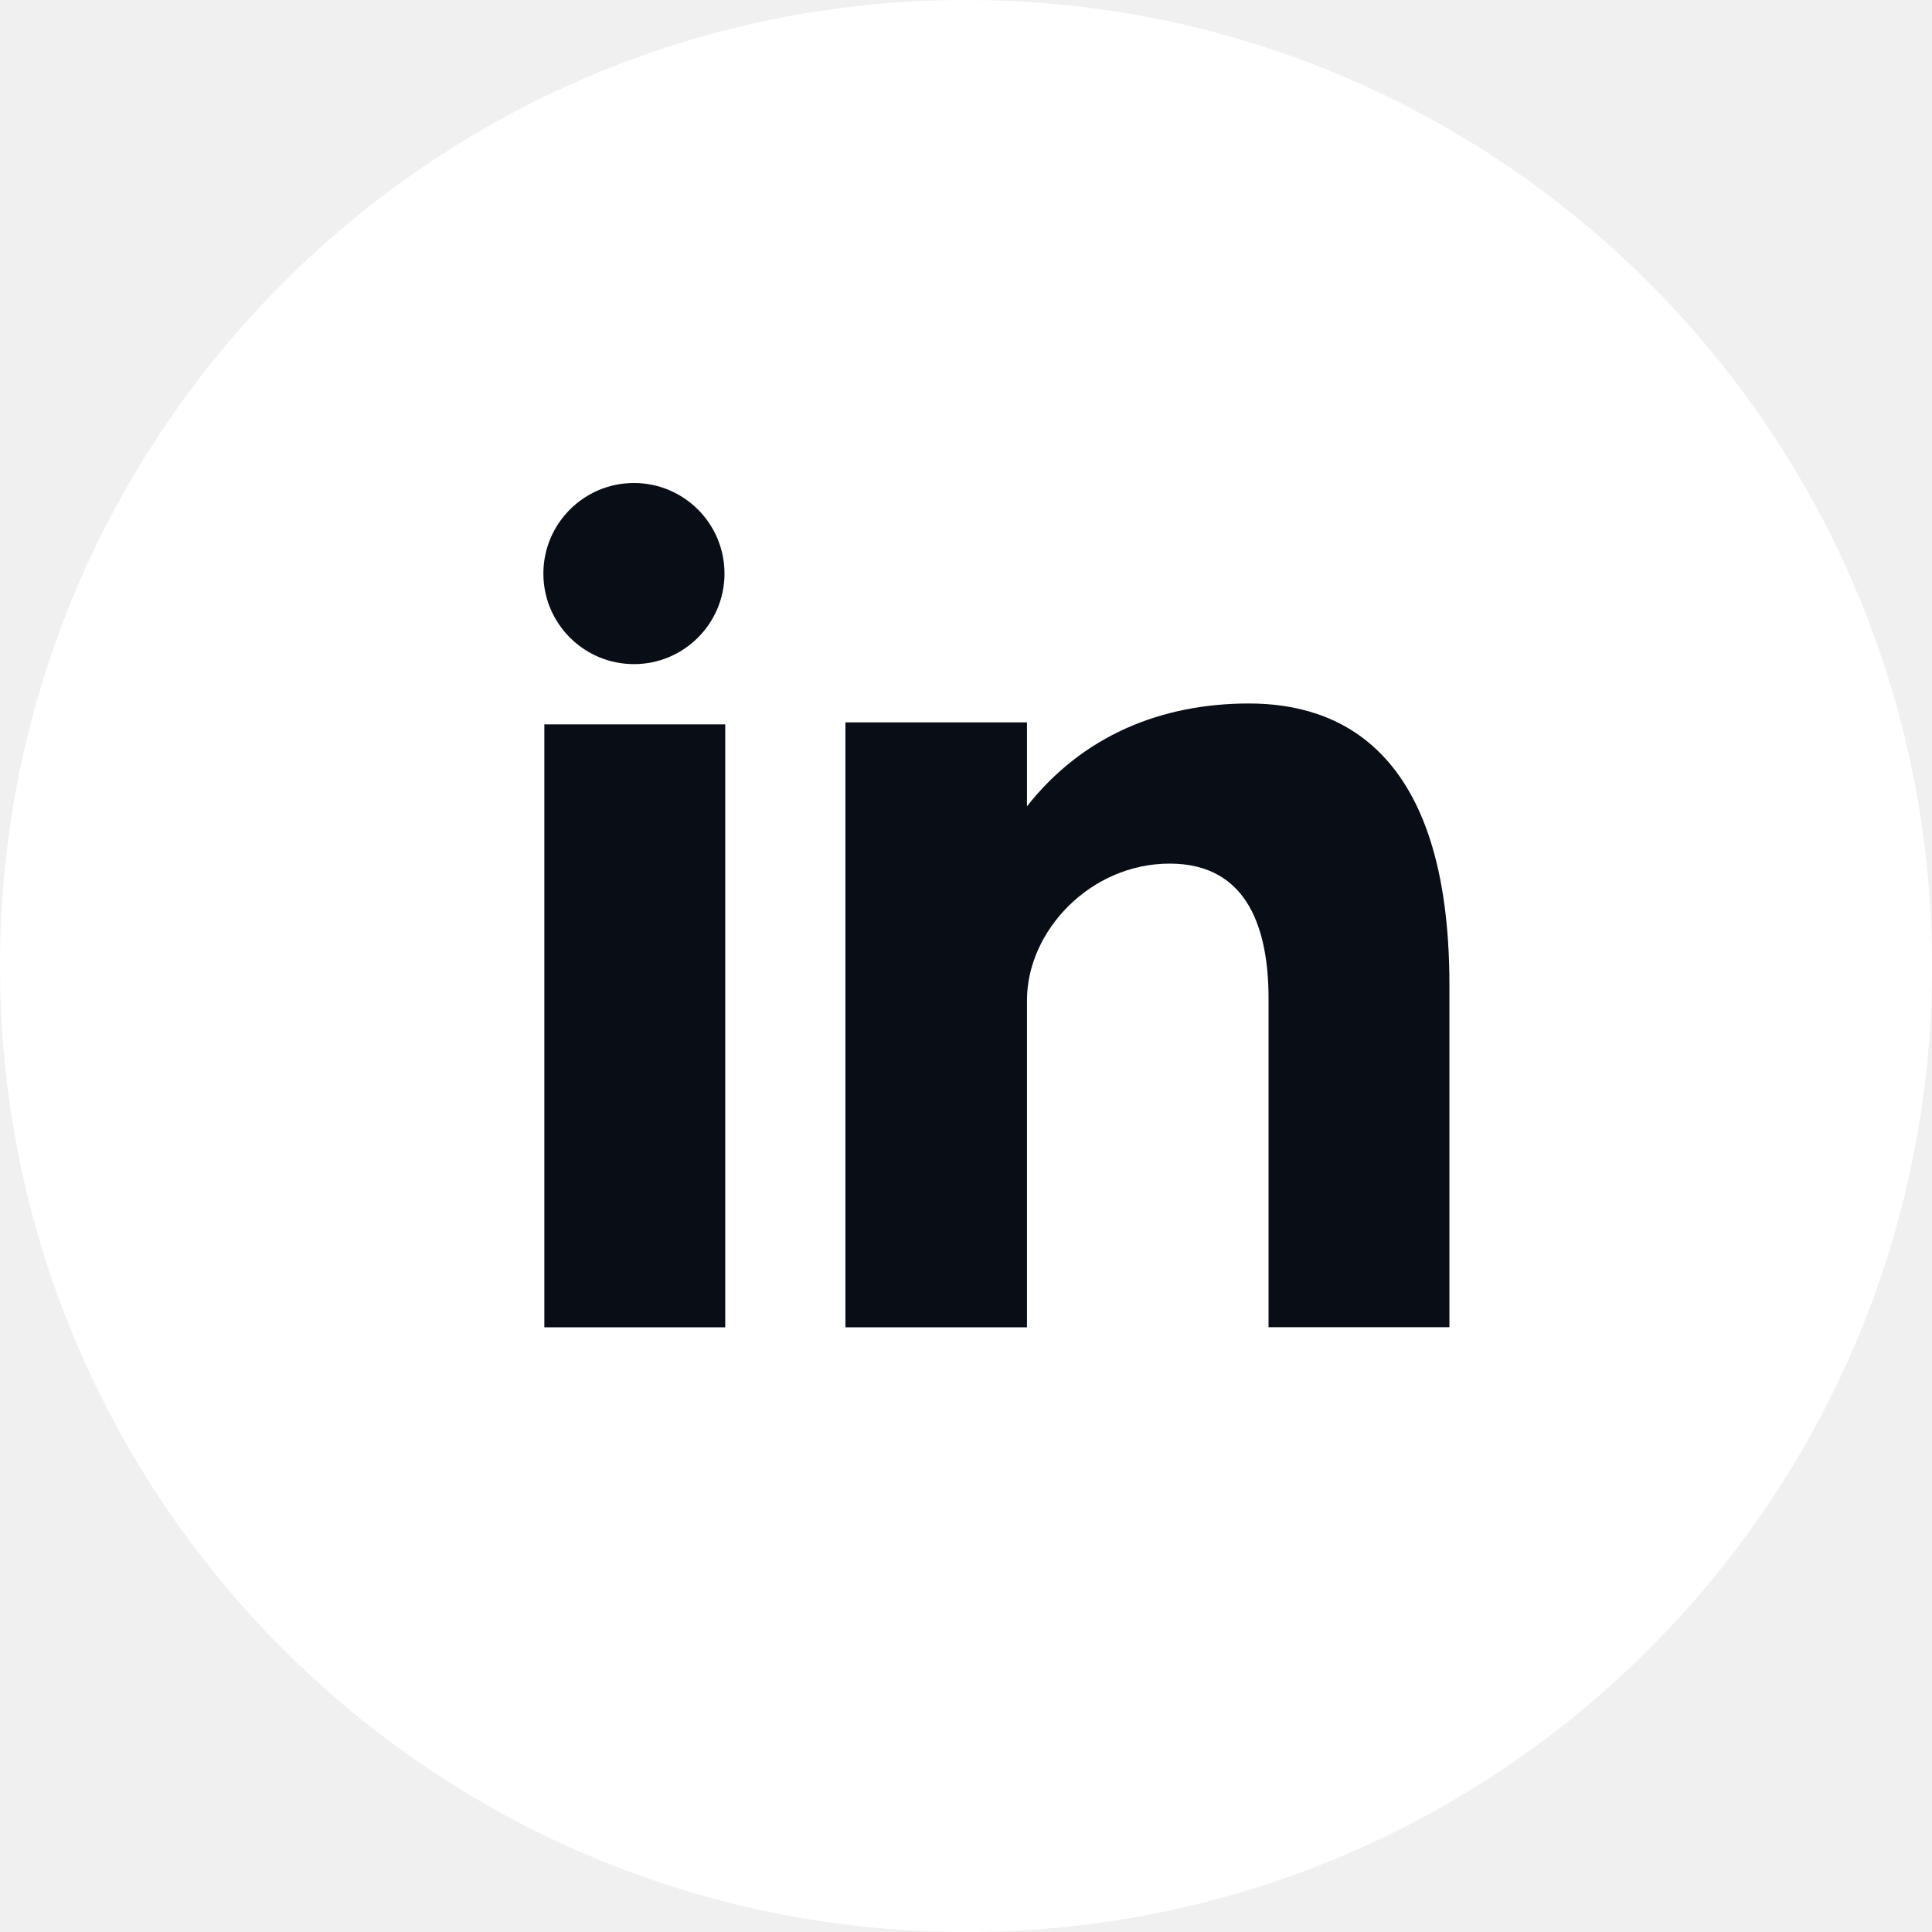
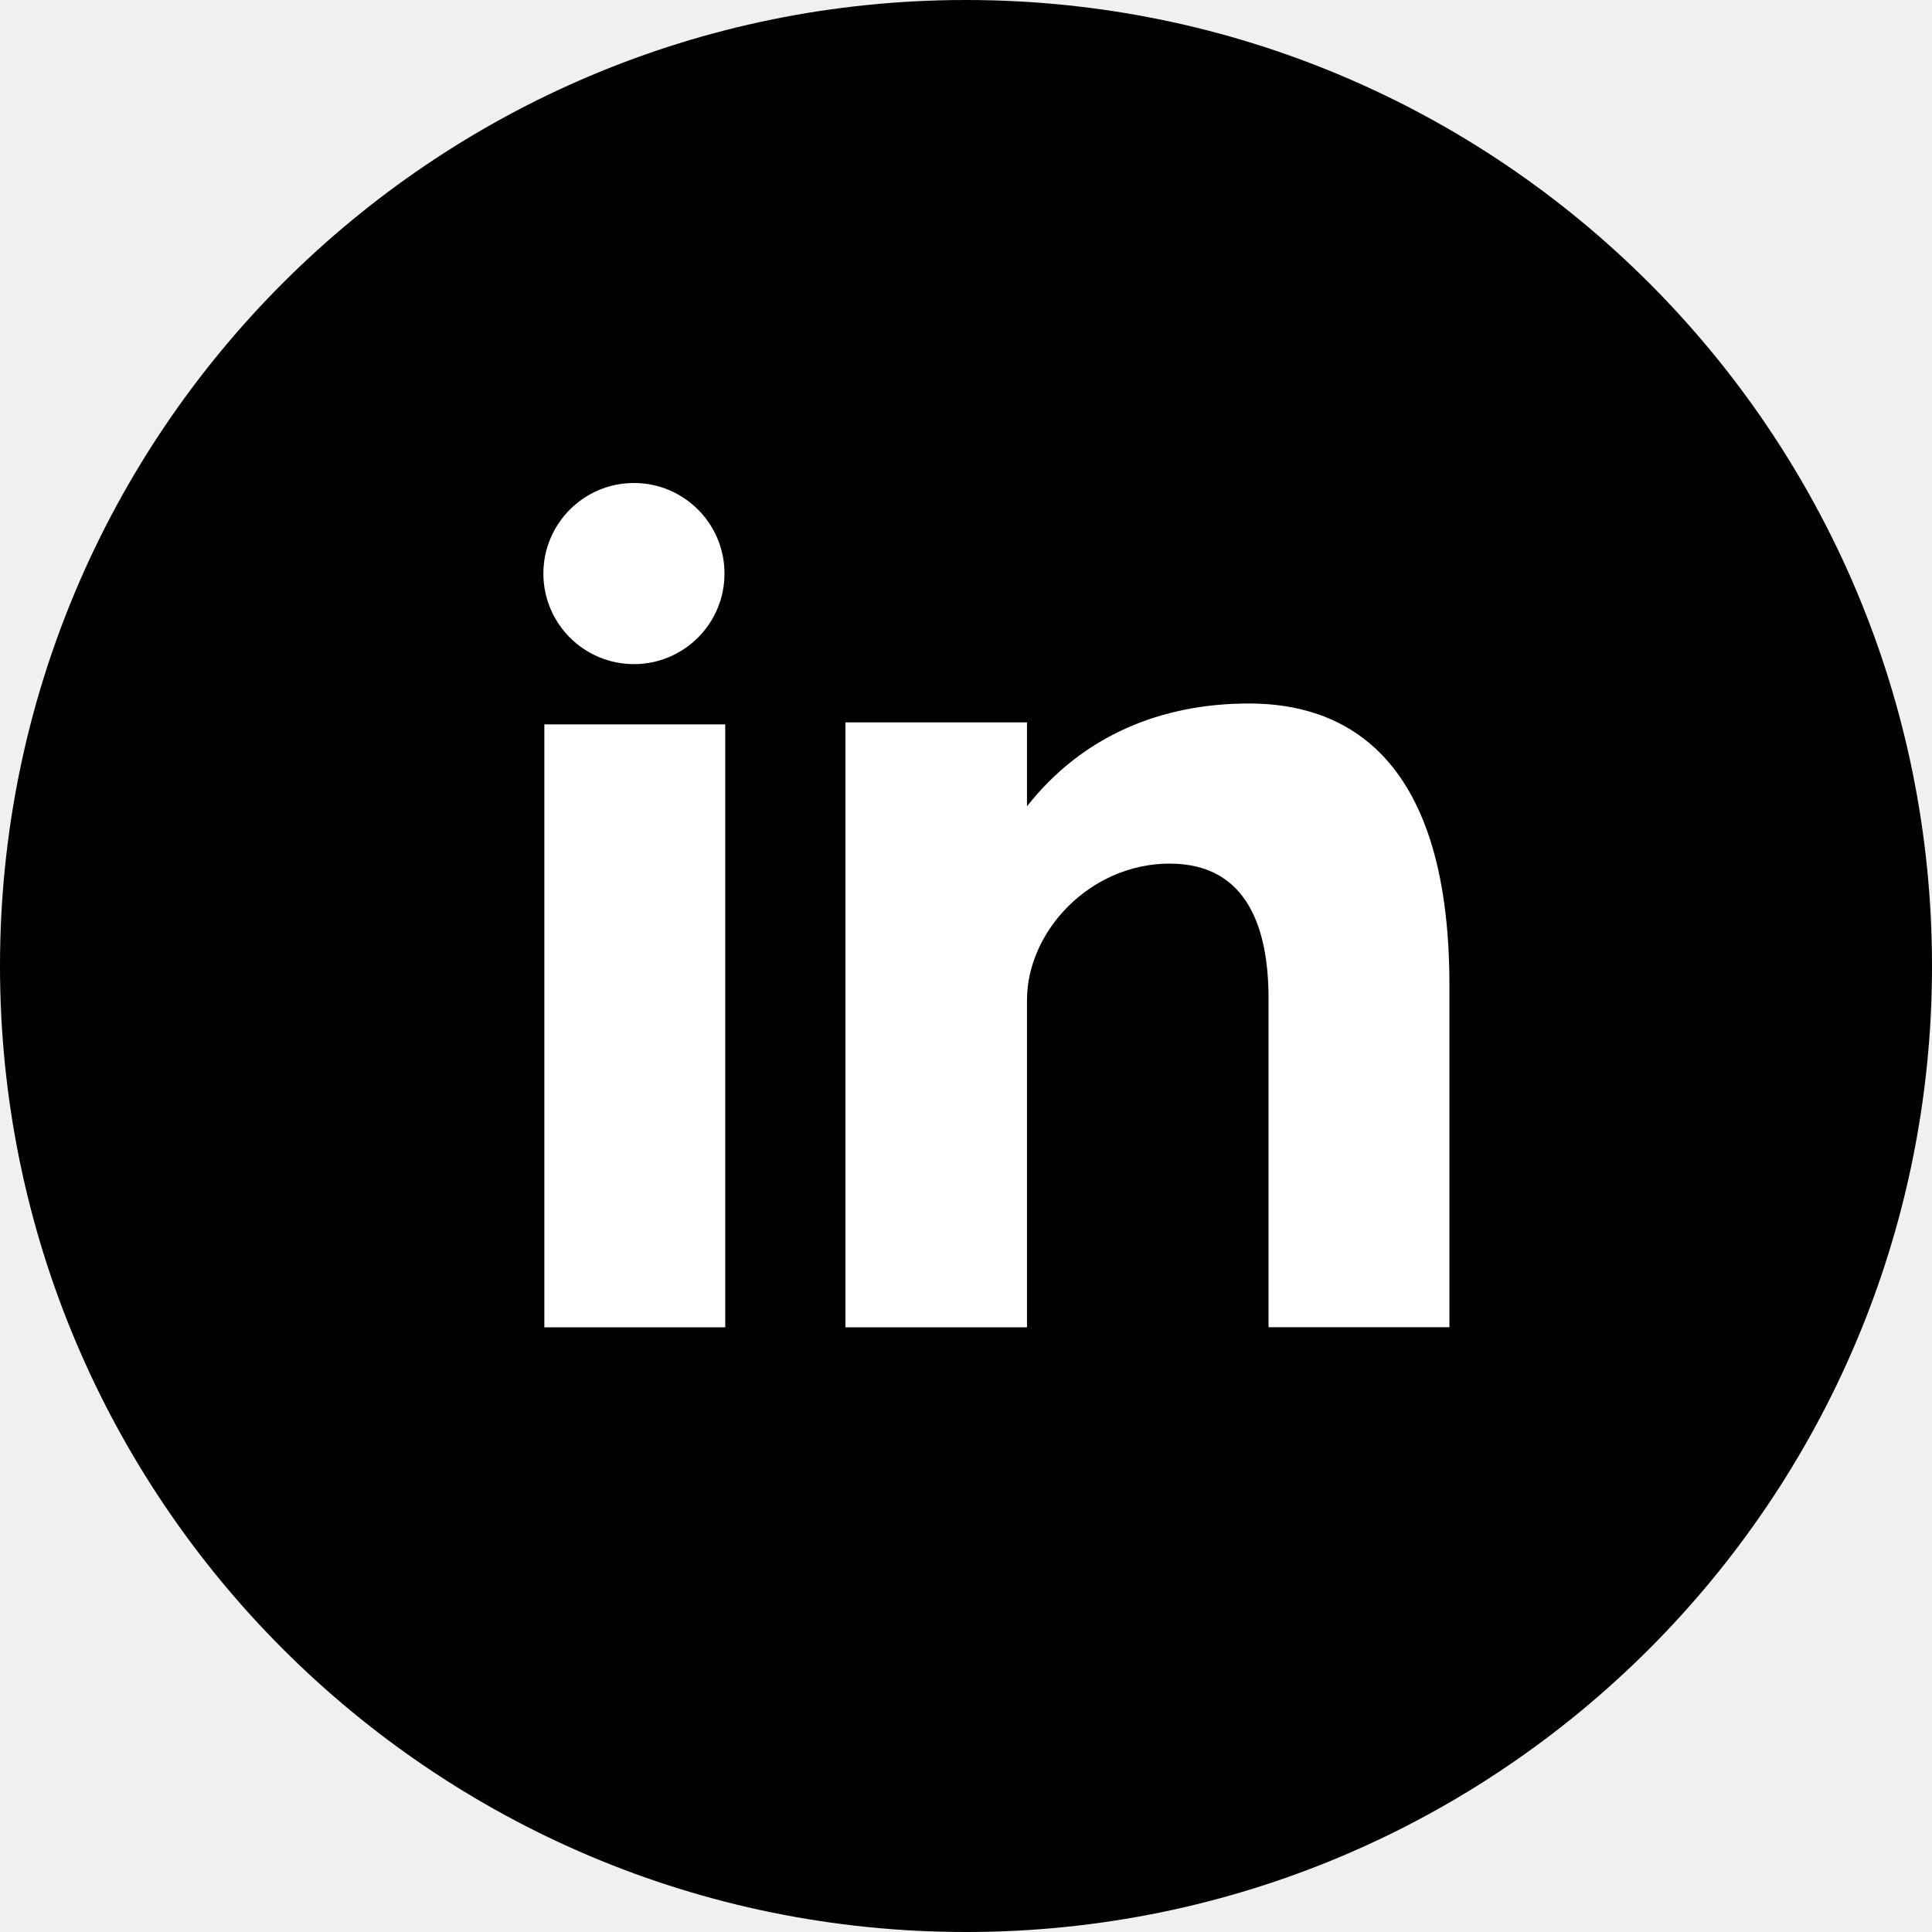
<svg xmlns="http://www.w3.org/2000/svg" width="32" height="32" viewBox="0 0 32 32" fill="none">
  <g clip-path="url(#clip0_30_57)">
-     <path d="M16 0C24.837 0 32 7.164 32 16C32 24.836 24.837 32 16 32C7.163 32 0 24.836 0 16C0 7.164 7.163 0 16 0Z" fill="white" />
-     <path d="M9.016 21.984H12.012V11.998H9.016V21.984ZM20.688 11.652C19.234 11.652 17.933 12.183 17.01 13.355V11.965H14.003V21.984H17.01V16.566C17.01 15.421 18.059 14.304 19.373 14.304C20.687 14.304 21.011 15.421 21.011 16.538V21.983H24.007V16.315C24.007 12.378 22.143 11.652 20.688 11.652ZM10.5 11C11.328 11 12 10.328 12 9.5C12 8.672 11.328 8 10.5 8C9.672 8 9 8.672 9 9.5C9 10.328 9.672 11 10.5 11Z" fill="#090E16" />
+     <path d="M16 0C24.837 0 32 7.164 32 16C32 24.836 24.837 32 16 32C7.163 32 0 24.836 0 16C0 7.164 7.163 0 16 0Z" fill="black" />
+     <path d="M9.016 21.984H12.012V11.998H9.016V21.984ZM20.688 11.652C19.234 11.652 17.933 12.183 17.01 13.355V11.965H14.003V21.984H17.01V16.566C17.01 15.421 18.059 14.304 19.373 14.304C20.687 14.304 21.011 15.421 21.011 16.538V21.983H24.007V16.315C24.007 12.378 22.143 11.652 20.688 11.652ZM10.5 11C11.328 11 12 10.328 12 9.5C12 8.672 11.328 8 10.5 8C9.672 8 9 8.672 9 9.5C9 10.328 9.672 11 10.5 11Z" fill="white" />
  </g>
  <defs>
    <clipPath id="clip0_30_57">
      <rect width="32" height="32" fill="white" />
    </clipPath>
  </defs>
</svg>
